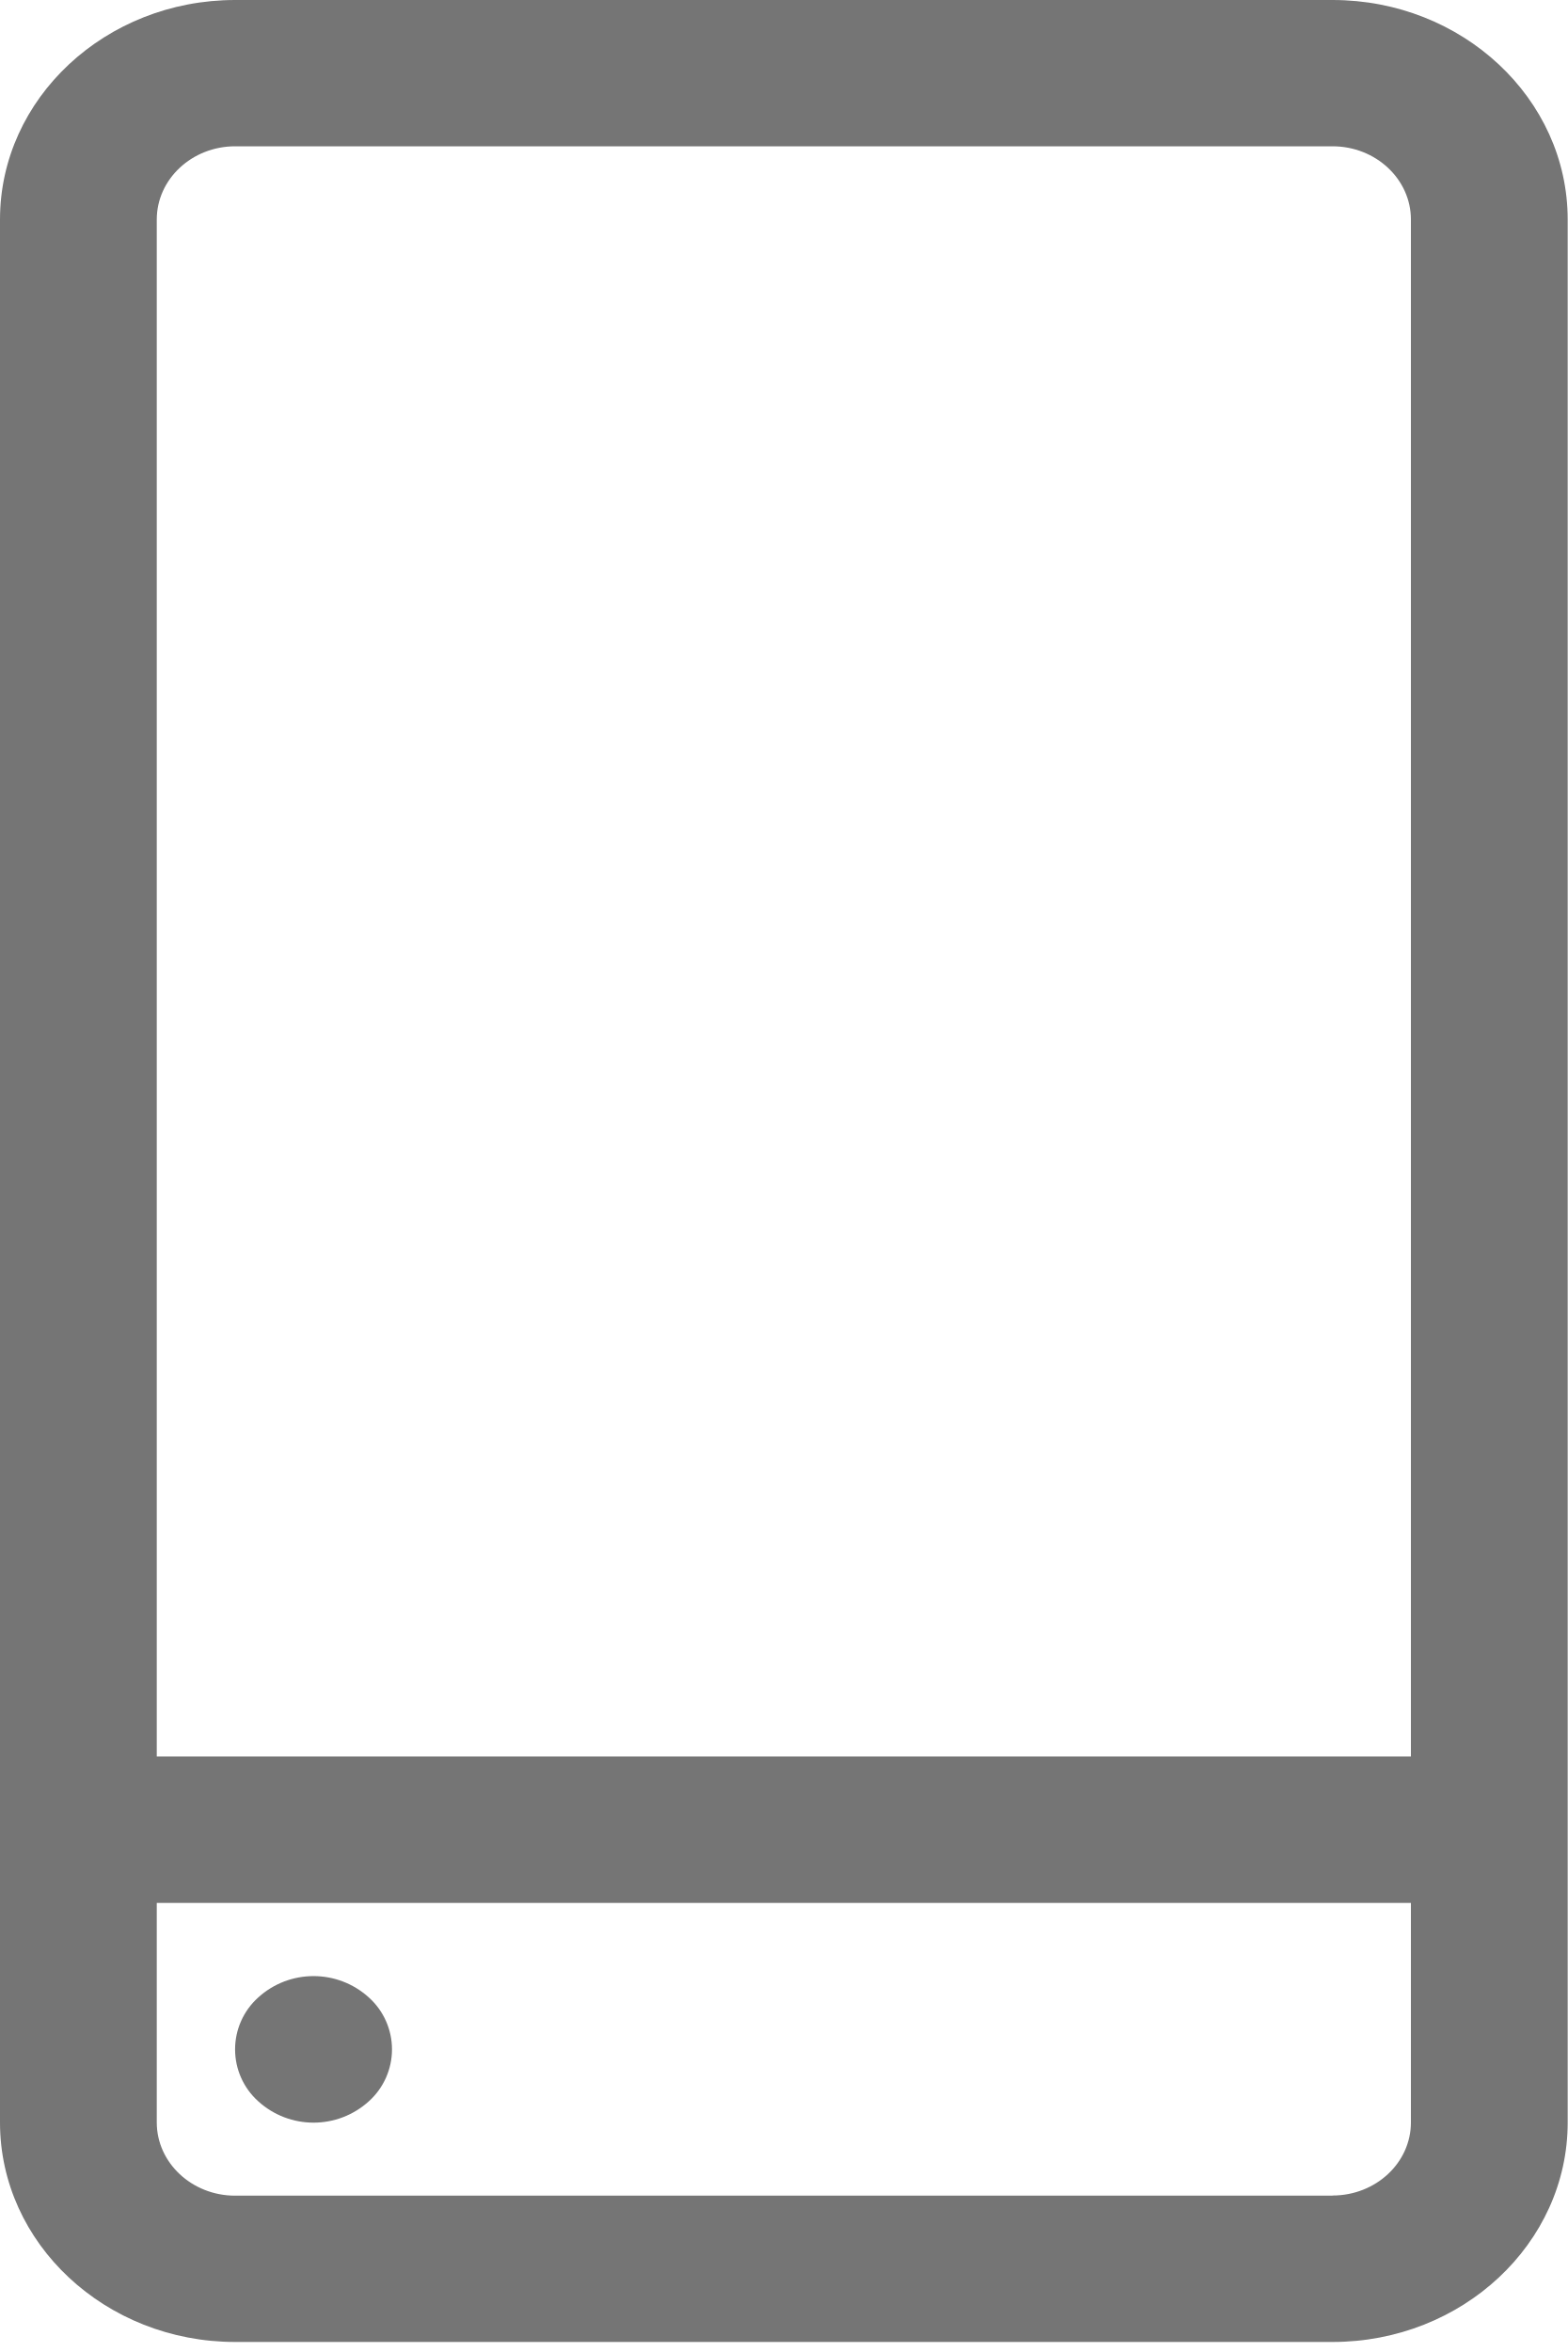
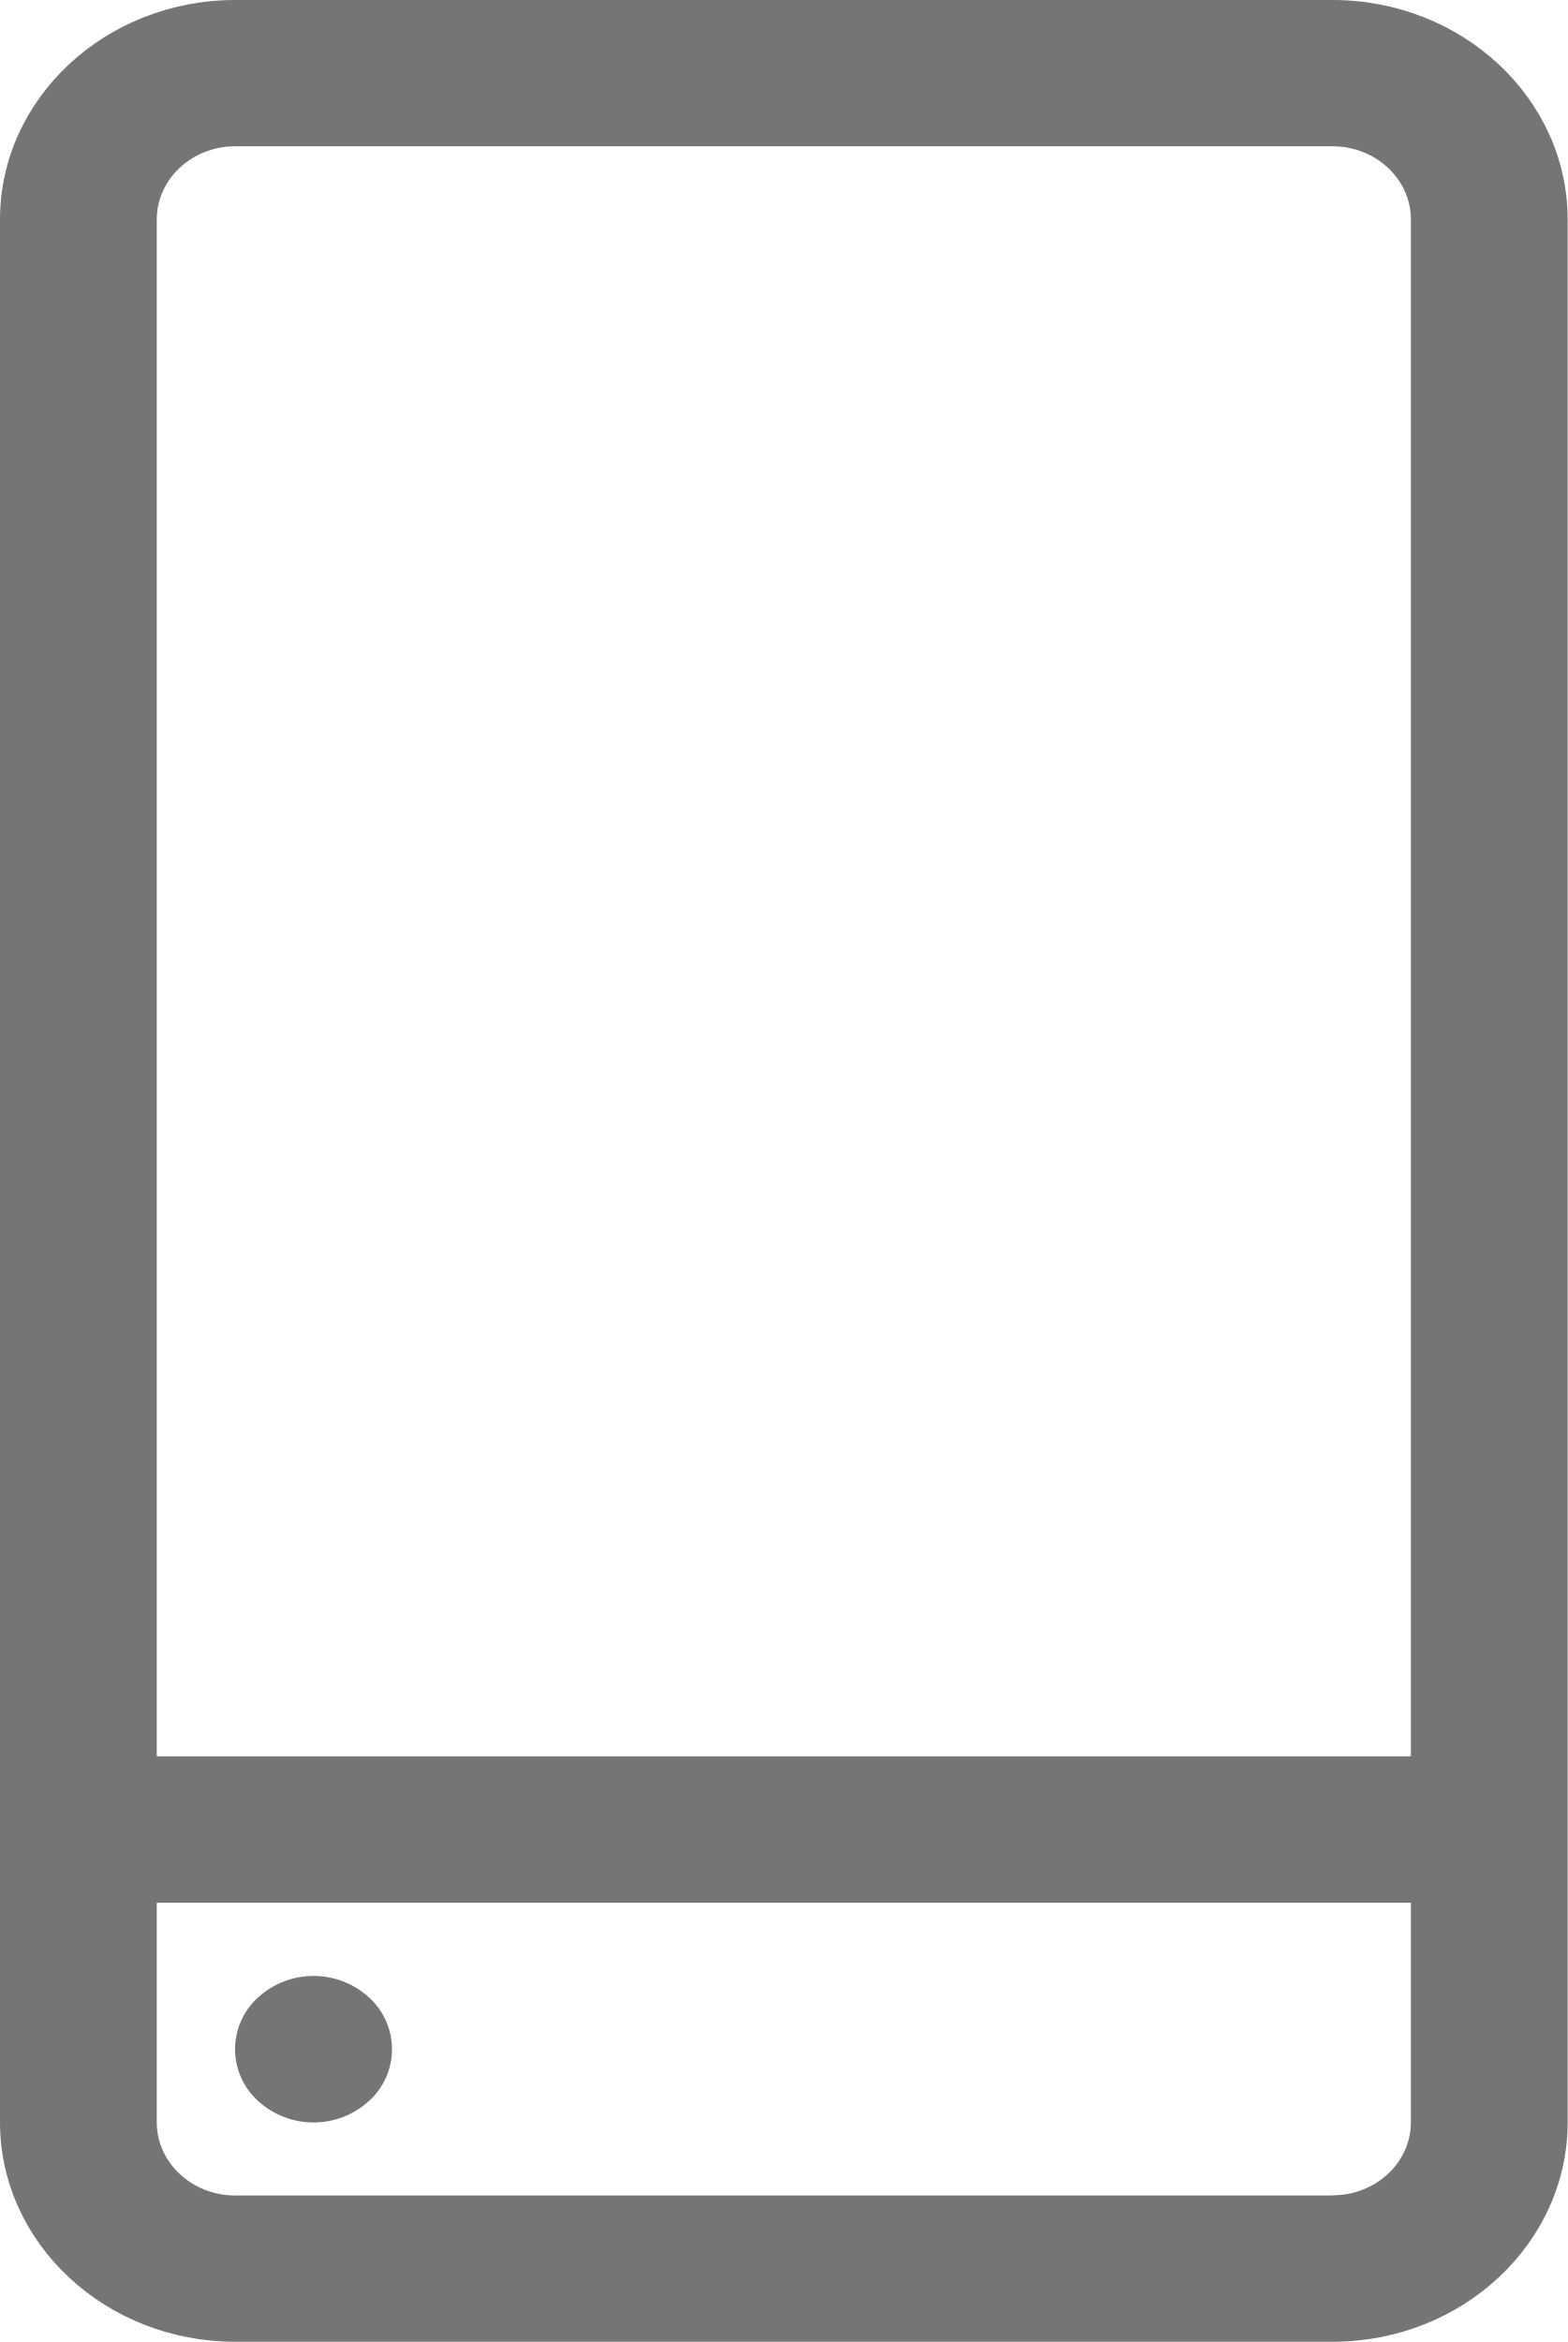
- <svg xmlns="http://www.w3.org/2000/svg" width="10" height="15" fill="none">
+ <svg xmlns="http://www.w3.org/2000/svg" fill="none">
  <path d="M8.5 0h-7C.673 0 0 .628 0 1.4v12.136c0 .772.673 1.4 1.5 1.4h7c.827 0 1.5-.628 1.5-1.4V1.4C10 .628 9.327 0 8.5 0zm-7 .933h7c.276 0 .5.21.5.467v9.802H1V1.4c0-.257.224-.467.5-.467zm7 13.07h-7c-.276 0-.5-.21-.5-.467v-1.4h8v1.4c0 .257-.224.466-.5.466z" fill="#757575" />
  <path d="M2.354 12.74a.445.445 0 010 .66.525.525 0 01-.708 0 .445.445 0 010-.66.525.525 0 01.708 0z" fill="#757575" />
</svg>
